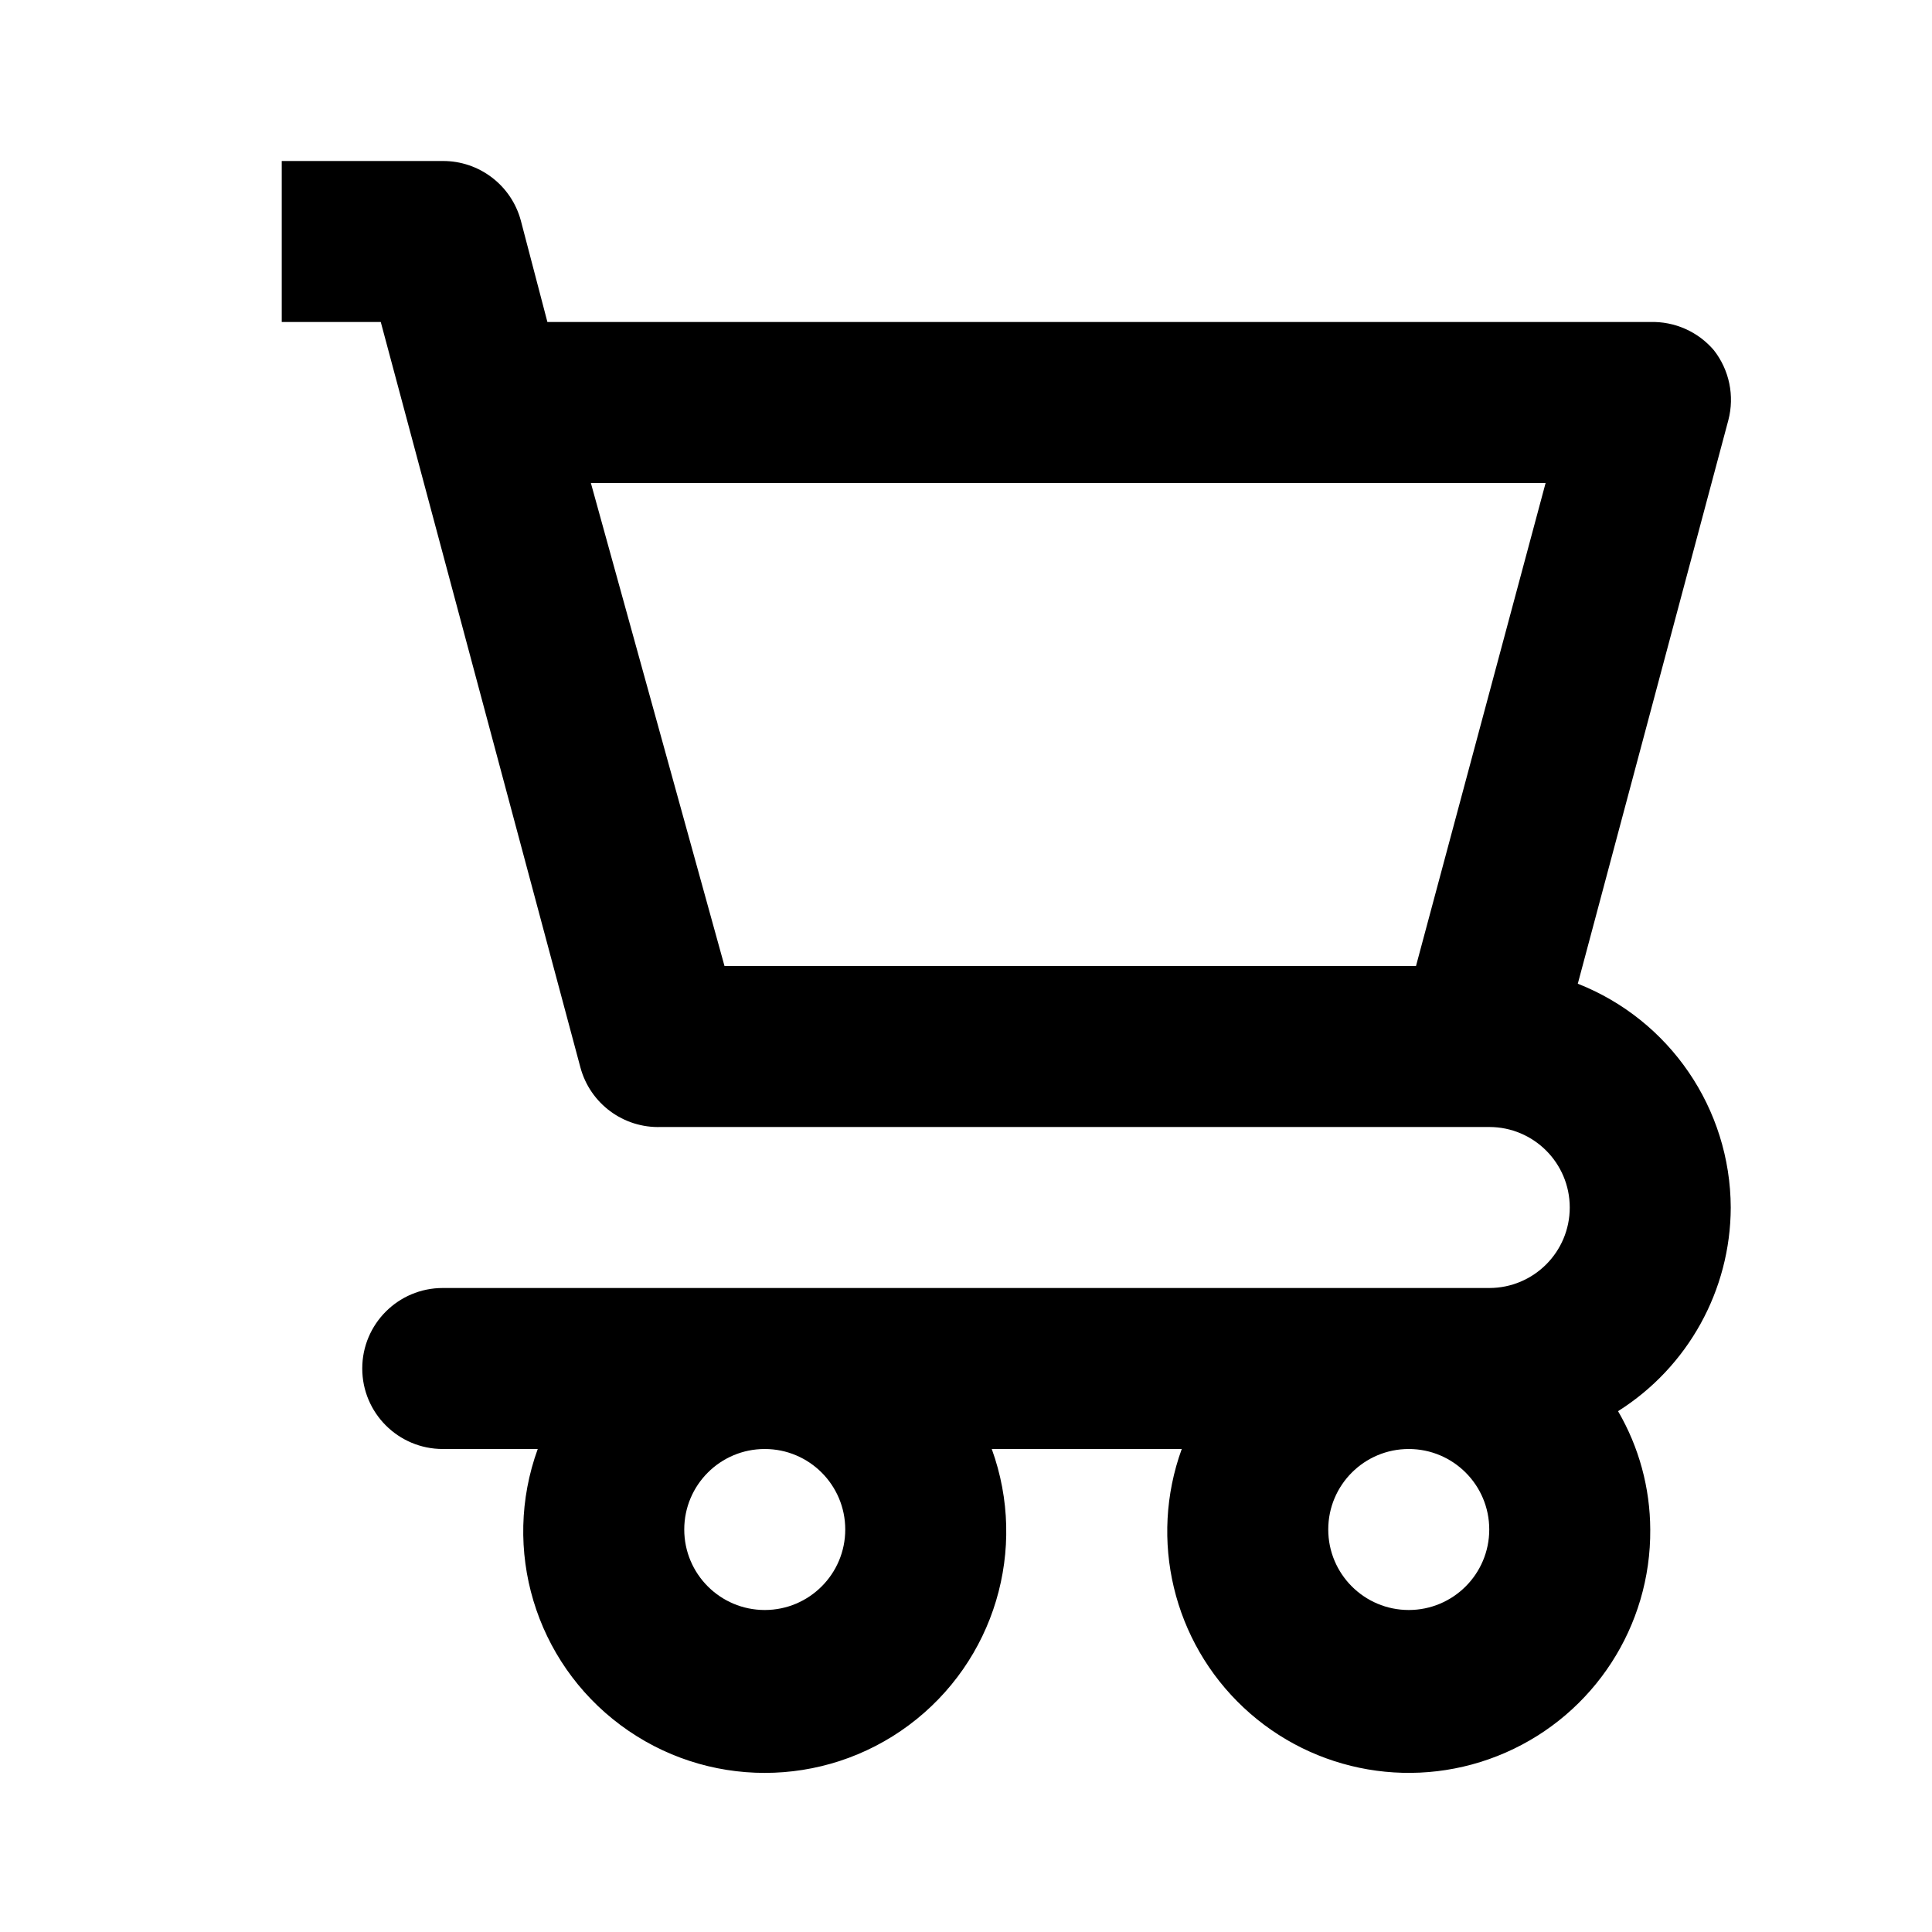
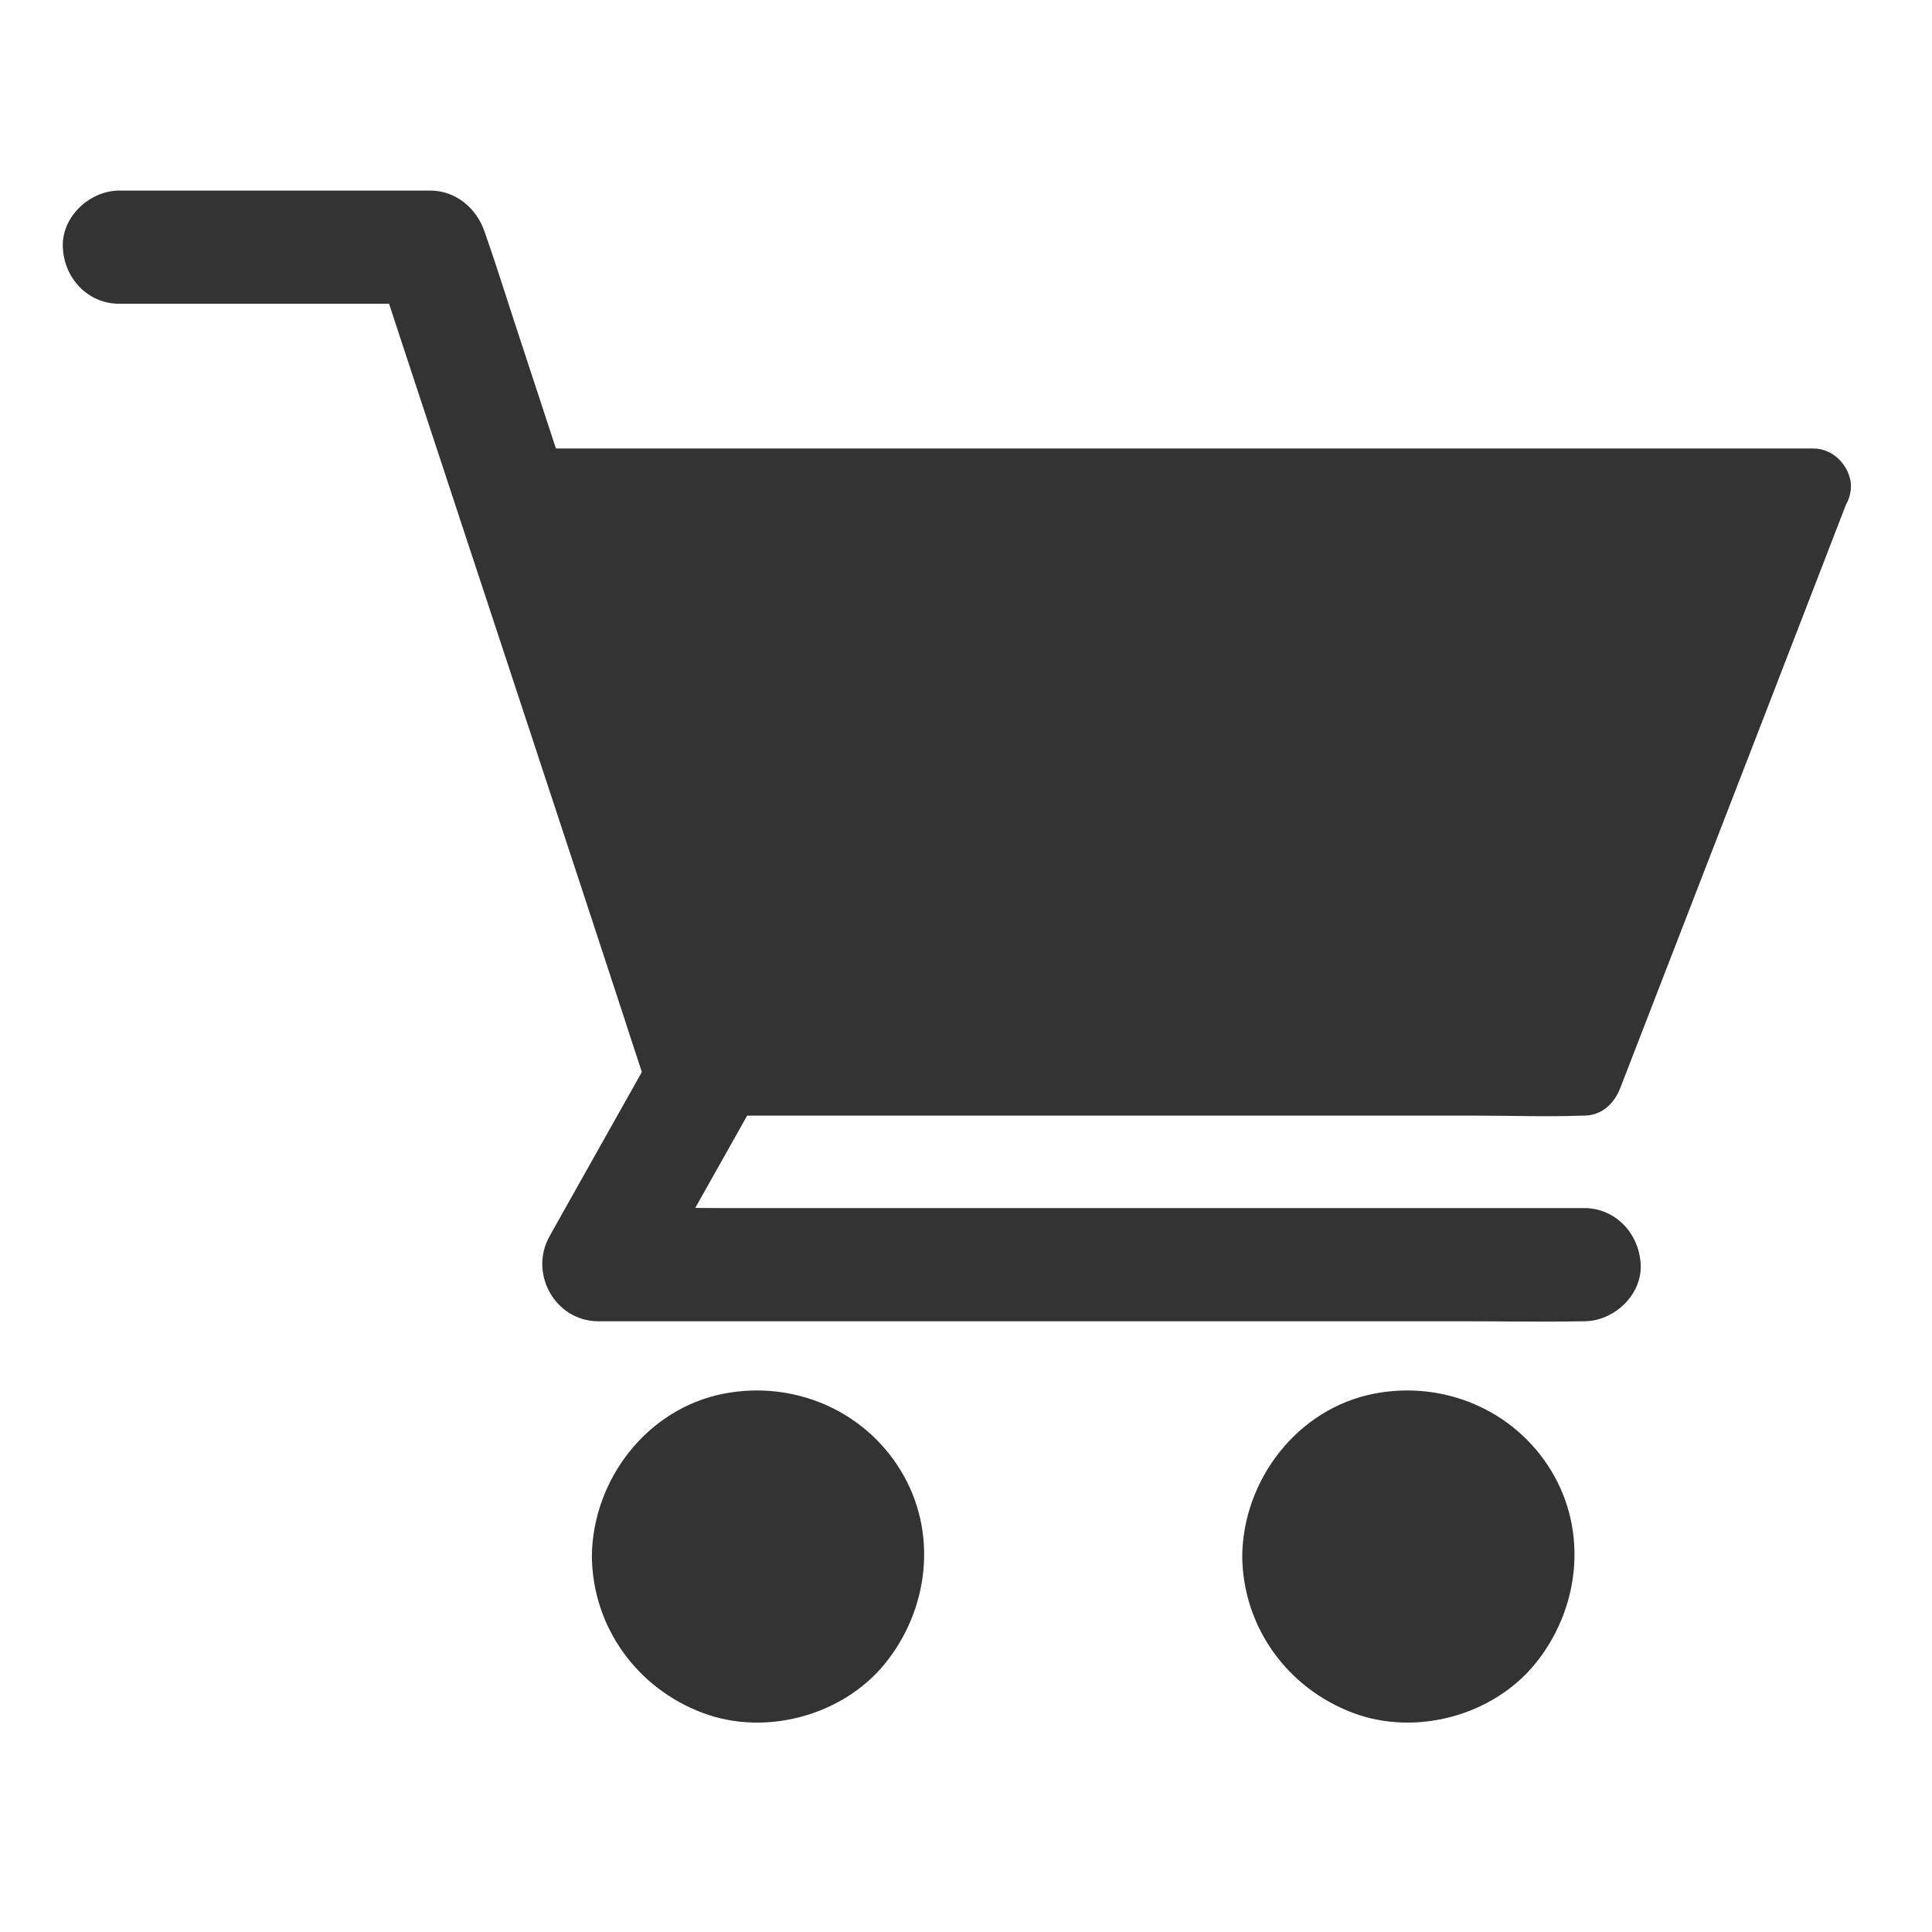
- <svg xmlns="http://www.w3.org/2000/svg" viewBox="0 0 24 24">
-   <path d="M21.5,15a3,3,0,0,0-1.9-2.78l1.87-7a1,1,0,0,0-.18-.87A1,1,0,0,0,20.5,4H6.8L6.47,2.74A1,1,0,0,0,5.5,2h-2V4H4.73l2.48,9.26a1,1,0,0,0,1,.74H18.5a1,1,0,0,1,0,2H5.5a1,1,0,0,0,0,2H6.68a3,3,0,1,0,5.64,0h2.36a3,3,0,1,0,5.82,1,2.94,2.94,0,0,0-.4-1.47A3,3,0,0,0,21.5,15Zm-3.91-3H9L7.34,6H19.2ZM9.5,20a1,1,0,1,1,1-1A1,1,0,0,1,9.5,20Zm8,0a1,1,0,1,1,1-1A1,1,0,0,1,17.5,20Z" />
+ <svg xmlns="http://www.w3.org/2000/svg" fill="#333" viewBox="0 0 1024 1024">
+   <path d="M63.2 161h164.7c-9.6-7.3-19.3-14.7-28.9-22 4.8 14.6 9.6 29.2 14.4 43.9 11.6 35.1 23.1 70.2 34.7 105.3C262 330.4 276 372.7 289.9 415c12.1 36.7 24.2 73.4 36.2 110.1 5.9 17.8 11.5 35.7 17.6 53.4.1.3.2.5.3.8 4.9 14.9 21 26.1 36.9 21 14.8-4.8 26.2-20.9 21-36.9-4.8-14.6-9.6-29.2-14.4-43.9-11.6-35.1-23.1-70.2-34.7-105.3-13.9-42.3-27.8-84.6-41.8-126.9-12.1-36.7-24.2-73.4-36.2-110.1-5.9-17.8-11.4-35.7-17.6-53.4-.1-.3-.2-.5-.3-.8-4.2-12.6-15.3-22-28.9-22H63.3c-15.7 0-30.7 13.8-30 30 .6 16.3 13.1 30 29.9 30z" />
+   <path d="M347 556.1c-16.2 28.9-32.5 57.7-48.7 86.6-2.3 4.2-4.7 8.3-7 12.5-11.1 19.7 2.9 45.1 25.9 45.1h458c21.1 0 42.3.4 63.5 0h.9c15.7 0 30.7-13.8 30-30-.7-16.3-13.2-30-30-30h-458c-21.1 0-42.4-.6-63.5 0h-.9c8.6 15 17.3 30.1 25.9 45.1 16.2-28.9 32.5-57.7 48.7-86.6 2.3-4.2 4.7-8.3 7-12.5 7.7-13.7 3.7-33.4-10.8-41-14.2-7.4-32.8-3.8-41 10.8z" />
+   <circle cx="746.5" cy="824.9" r="68.1" />
+   <path d="M658.4 824.9c.4 37.5 23.9 69.9 58.8 83 33 12.4 73.6 1.6 96.1-25.6 23.9-29 28.7-70.3 8.8-102.9-19.6-32.2-57.2-47.9-93.9-40.7-40.5 7.9-69.4 45.6-69.8 86.2-.1 10.5 9.3 20.5 20 20 10.9-.5 19.9-8.8 20-20 0-1.6.1-3.3.2-4.9 0-.7.1-1.4.2-2.1.3-4-.1 1.3-.2 1.2-.7-.4 2.1-9 2.4-9.8.3-.8.9-4.2 1.6-4.4.2-.1-1.8 3.7-.7 1.7.4-.8.8-1.6 1.1-2.4 1.5-3 3.3-5.7 5.1-8.5 1.9-2.9-2.7 3.1.5-.6 1-1.1 2-2.3 3.1-3.4s2.2-2.2 3.3-3.2c.5-.4 1-.9 1.5-1.3.7-.6 3.6-2 1-.9-2.2.9-.6.5.1 0s1.4-1 2.2-1.5c1.1-.7 2.2-1.4 3.4-2 1.5-.9 3.1-1.6 4.7-2.4.5-.3 2.6-1.3 0-.1-3 1.4 1-.3 1.3-.4 2.7-1 5.6-1.8 8.4-2.4.9-.2 1.8-.3 2.7-.5 2.2-.5-1.9.2-1.9.2 1.8 0 3.7-.4 5.5-.4 3.3-.1 6.5 0 9.8.3 3.7.3-3.8-.7.8.2 1.8.3 3.5.8 5.3 1.2 1.5.4 3 .9 4.5 1.4.4.1 2.4.8 2.5.9.1.3-3.7-1.9-1.7-.7 2.8 1.7 5.9 3 8.7 4.8.7.5 1.4 1 2.2 1.5.7.5 2.2.9.1 0-2-.8-.7-.6 0 .1.7.6 1.3 1.1 2 1.7 2.5 2.2 4.6 4.6 6.8 7 3 3.3-1.4-2.3.5.6.8 1.3 1.7 2.5 2.5 3.8.8 1.3 1.6 2.7 2.3 4l.9 1.8c1.9 3.6.4-.3-.1-.5 1.2.4 2.5 7.6 2.9 8.9.3 1.3.6 2.7.9 4 .8 3.8-.1-1.2-.1-1.3.5.5.3 2.8.3 3.4.2 3 .2 6.1 0 9.1-.1.9-.2 1.8-.2 2.8-.1 2-1.2 1.7.2-1.2-.7 1.5-.7 3.7-1.1 5.3-.7 2.8-1.8 5.5-2.6 8.3-.8 2.5 1.8-3.4.5-1.1-.3.5-.6 1.2-.8 1.8-.8 1.6-1.6 3.1-2.5 4.6-.8 1.3-1.6 2.6-2.5 3.9-2.7 4.1 1.9-2-.4.7-2.2 2.5-4.3 4.9-6.8 7.1-.4.4-2.8 3-3.5 3 0 0 4.1-2.8.9-.8-.6.4-1.1.7-1.6 1.1-2.8 1.8-5.7 3.3-8.6 4.8-3.1 1.6 3.6-1.2-.7.3-1.5.5-2.9 1-4.4 1.5-1.5.4-3 .8-4.6 1.2-.7.1-1.3.3-2 .4-4.4 1 3.2-.2.6 0-3.3.3-6.5.5-9.8.4-1.6 0-3.2-.2-4.9-.3-.6 0-3-.3-.1 0 3.3.3-.7-.2-1.4-.3-3.5-.7-6.9-1.8-10.3-3-.6-.2-2.6-1.2-.1 0 2.9 1.4-.6-.3-1.2-.6-1.6-.8-3.1-1.6-4.6-2.5-1.5-.9-2.9-1.9-4.4-2.9-2.4-1.5.3.8.9.8-.4 0-1.7-1.4-2-1.7-2.6-2.3-5.1-4.7-7.4-7.4 0 0-1.7-1.7-1.7-2 0 .4 2.4 3.4.8.9-1-1.5-2-2.9-2.9-4.4-1-1.7-1.9-3.5-2.8-5.2-2.1-4.1 1 3.2-.6-1.3-1.2-3.4-2.2-6.8-2.9-10.4-.1-.6-.1-1.5-.4-2 1.5 3.3.3 2.8.1.5-.2-2.1-.3-4.2-.3-6.3-.1-10.5-9.1-20.5-20-20-11.2.3-20.6 8.7-20.5 19.9z" />
+   <circle cx="401.8" cy="824.9" r="68.1" />
+   <path d="M313.7 824.9c.4 37.5 23.9 69.9 58.8 83 33 12.4 73.6 1.6 96.1-25.6 23.9-29 28.7-70.3 8.8-102.9-19.6-32.2-57.2-47.9-93.9-40.7-40.6 7.9-69.4 45.6-69.8 86.2-.1 10.5 9.3 20.5 20 20 10.9-.5 19.9-8.8 20-20 0-1.6.1-3.3.2-4.9 0-.7.1-1.4.2-2.1.3-4-.1 1.3-.2 1.2-.7-.4 2.1-9 2.4-9.8.3-.8.9-4.2 1.6-4.4.2-.1-1.8 3.7-.7 1.7.4-.8.8-1.6 1.1-2.4 1.5-3 3.3-5.7 5.1-8.5 1.9-2.9-2.7 3.1.5-.6 1-1.1 2-2.3 3.1-3.4s2.2-2.2 3.3-3.2c.5-.4 1-.9 1.5-1.3.7-.6 3.6-2 1-.9-2.2.9-.6.5.1 0s1.4-1 2.2-1.5c1.1-.7 2.2-1.4 3.4-2 1.5-.9 3.1-1.6 4.7-2.4.5-.3 2.6-1.3 0-.1-3 1.4 1-.3 1.3-.4 2.7-1 5.6-1.8 8.4-2.4.9-.2 1.8-.3 2.7-.5 2.2-.5-1.9.2-1.9.2 1.8 0 3.7-.4 5.5-.4 3.3-.1 6.5 0 9.8.3 3.7.3-3.8-.7.8.2 1.8.3 3.5.8 5.3 1.2 1.5.4 3 .9 4.5 1.4.4.1 2.4.8 2.5.9.1.3-3.7-1.9-1.7-.7 2.8 1.7 5.9 3 8.7 4.8.7.5 1.4 1 2.2 1.5.7.5 2.2.9.1 0-2-.8-.7-.6 0 .1.7.6 1.3 1.1 2 1.7 2.5 2.2 4.6 4.6 6.8 7 3 3.3-1.4-2.3.5.6.8 1.3 1.7 2.5 2.5 3.8.8 1.3 1.6 2.7 2.3 4l.9 1.8c1.9 3.6.4-.3-.1-.5 1.2.4 2.5 7.6 2.9 8.9.3 1.3.6 2.7.9 4 .8 3.8-.1-1.2-.1-1.3.5.5.3 2.8.3 3.4.2 3 .2 6.1 0 9.1-.1.9-.2 1.8-.2 2.8-.1 2-1.2 1.7.2-1.2-.7 1.5-.7 3.7-1.1 5.3-.7 2.8-1.8 5.5-2.6 8.3-.8 2.5 1.8-3.4.5-1.1-.3.5-.6 1.2-.8 1.8-.8 1.6-1.6 3.1-2.5 4.6-.8 1.3-1.6 2.6-2.5 3.9-2.7 4.1 1.9-2-.4.7-2.2 2.5-4.3 4.9-6.8 7.1-.4.4-2.8 3-3.5 3 0 0 4.1-2.8.9-.8-.6.4-1.1.7-1.6 1.1-2.8 1.8-5.7 3.3-8.6 4.8-3.1 1.6 3.6-1.2-.7.3-1.5.5-2.9 1-4.4 1.5-1.5.4-3 .8-4.6 1.2-.7.1-1.3.3-2 .4-4.4 1 3.2-.2.6 0-3.3.3-6.5.5-9.8.4-1.6 0-3.2-.2-4.9-.3-.6 0-3-.3-.1 0 3.3.3-.7-.2-1.4-.3-3.5-.7-6.9-1.8-10.3-3-.6-.2-2.6-1.2-.1 0 2.9 1.4-.6-.3-1.2-.6-1.6-.8-3.1-1.6-4.6-2.5-1.5-.9-2.9-1.9-4.4-2.9-2.4-1.5.3.8.9.8-.4 0-1.7-1.4-2-1.7-2.6-2.3-5.1-4.7-7.4-7.4 0 0-1.7-1.7-1.7-2 0 .4 2.4 3.4.8.9-1-1.5-2-2.9-2.9-4.4-1-1.7-1.9-3.5-2.8-5.2-2.1-4.1 1 3.2-.6-1.3-1.2-3.4-2.2-6.8-2.9-10.4-.1-.6-.1-1.5-.4-2 1.5 3.3.3 2.8.1.5-.2-2.1-.3-4.2-.3-6.3-.1-10.5-9.1-20.5-20-20-11.3.3-20.7 8.7-20.5 19.9zM960.8 258 839.4 571H372.9L269.7 258z" />
+   <path d="M941.5 252.5c-13.7 35.3-27.3 70.6-41 105.9-21.8 56.3-43.6 112.5-65.3 168.8-5 12.9-10 25.9-15 38.8 6.4-4.9 12.9-9.8 19.3-14.7H430.4c-18.8 0-37.8-.8-56.7 0h-.8c6.4 4.9 12.9 9.8 19.3 14.7-11.7-35.5-23.3-70.9-35-106.4-18.5-56.1-37-112.2-55.4-168.4-4.3-12.9-8.5-25.8-12.8-38.8-6.4 8.4-12.9 16.9-19.3 25.3H932.8c9 0 18 .2 26.9 0h1.2c10.5 0 20.5-9.2 20-20s-8.8-20-20-20H297.8c-9 0-18-.2-26.9 0h-1.2c-12.5 0-23.4 12.9-19.3 25.3 11.7 35.5 23.3 70.9 35 106.4 18.5 56.1 37 112.2 55.4 168.4 4.3 12.9 8.5 25.8 12.8 38.8 2.8 8.4 10.2 14.7 19.3 14.7H782c18.8 0 37.8.7 56.7 0h.8c9.5 0 16.1-6.4 19.3-14.7 13.7-35.3 27.3-70.6 41-105.9 21.8-56.3 43.6-112.5 65.3-168.8 5-12.9 10-25.9 15-38.8 3.8-9.8-4.2-22.4-14-24.6-11.5-2.6-20.6 3.5-24.6 14z" />
</svg>
